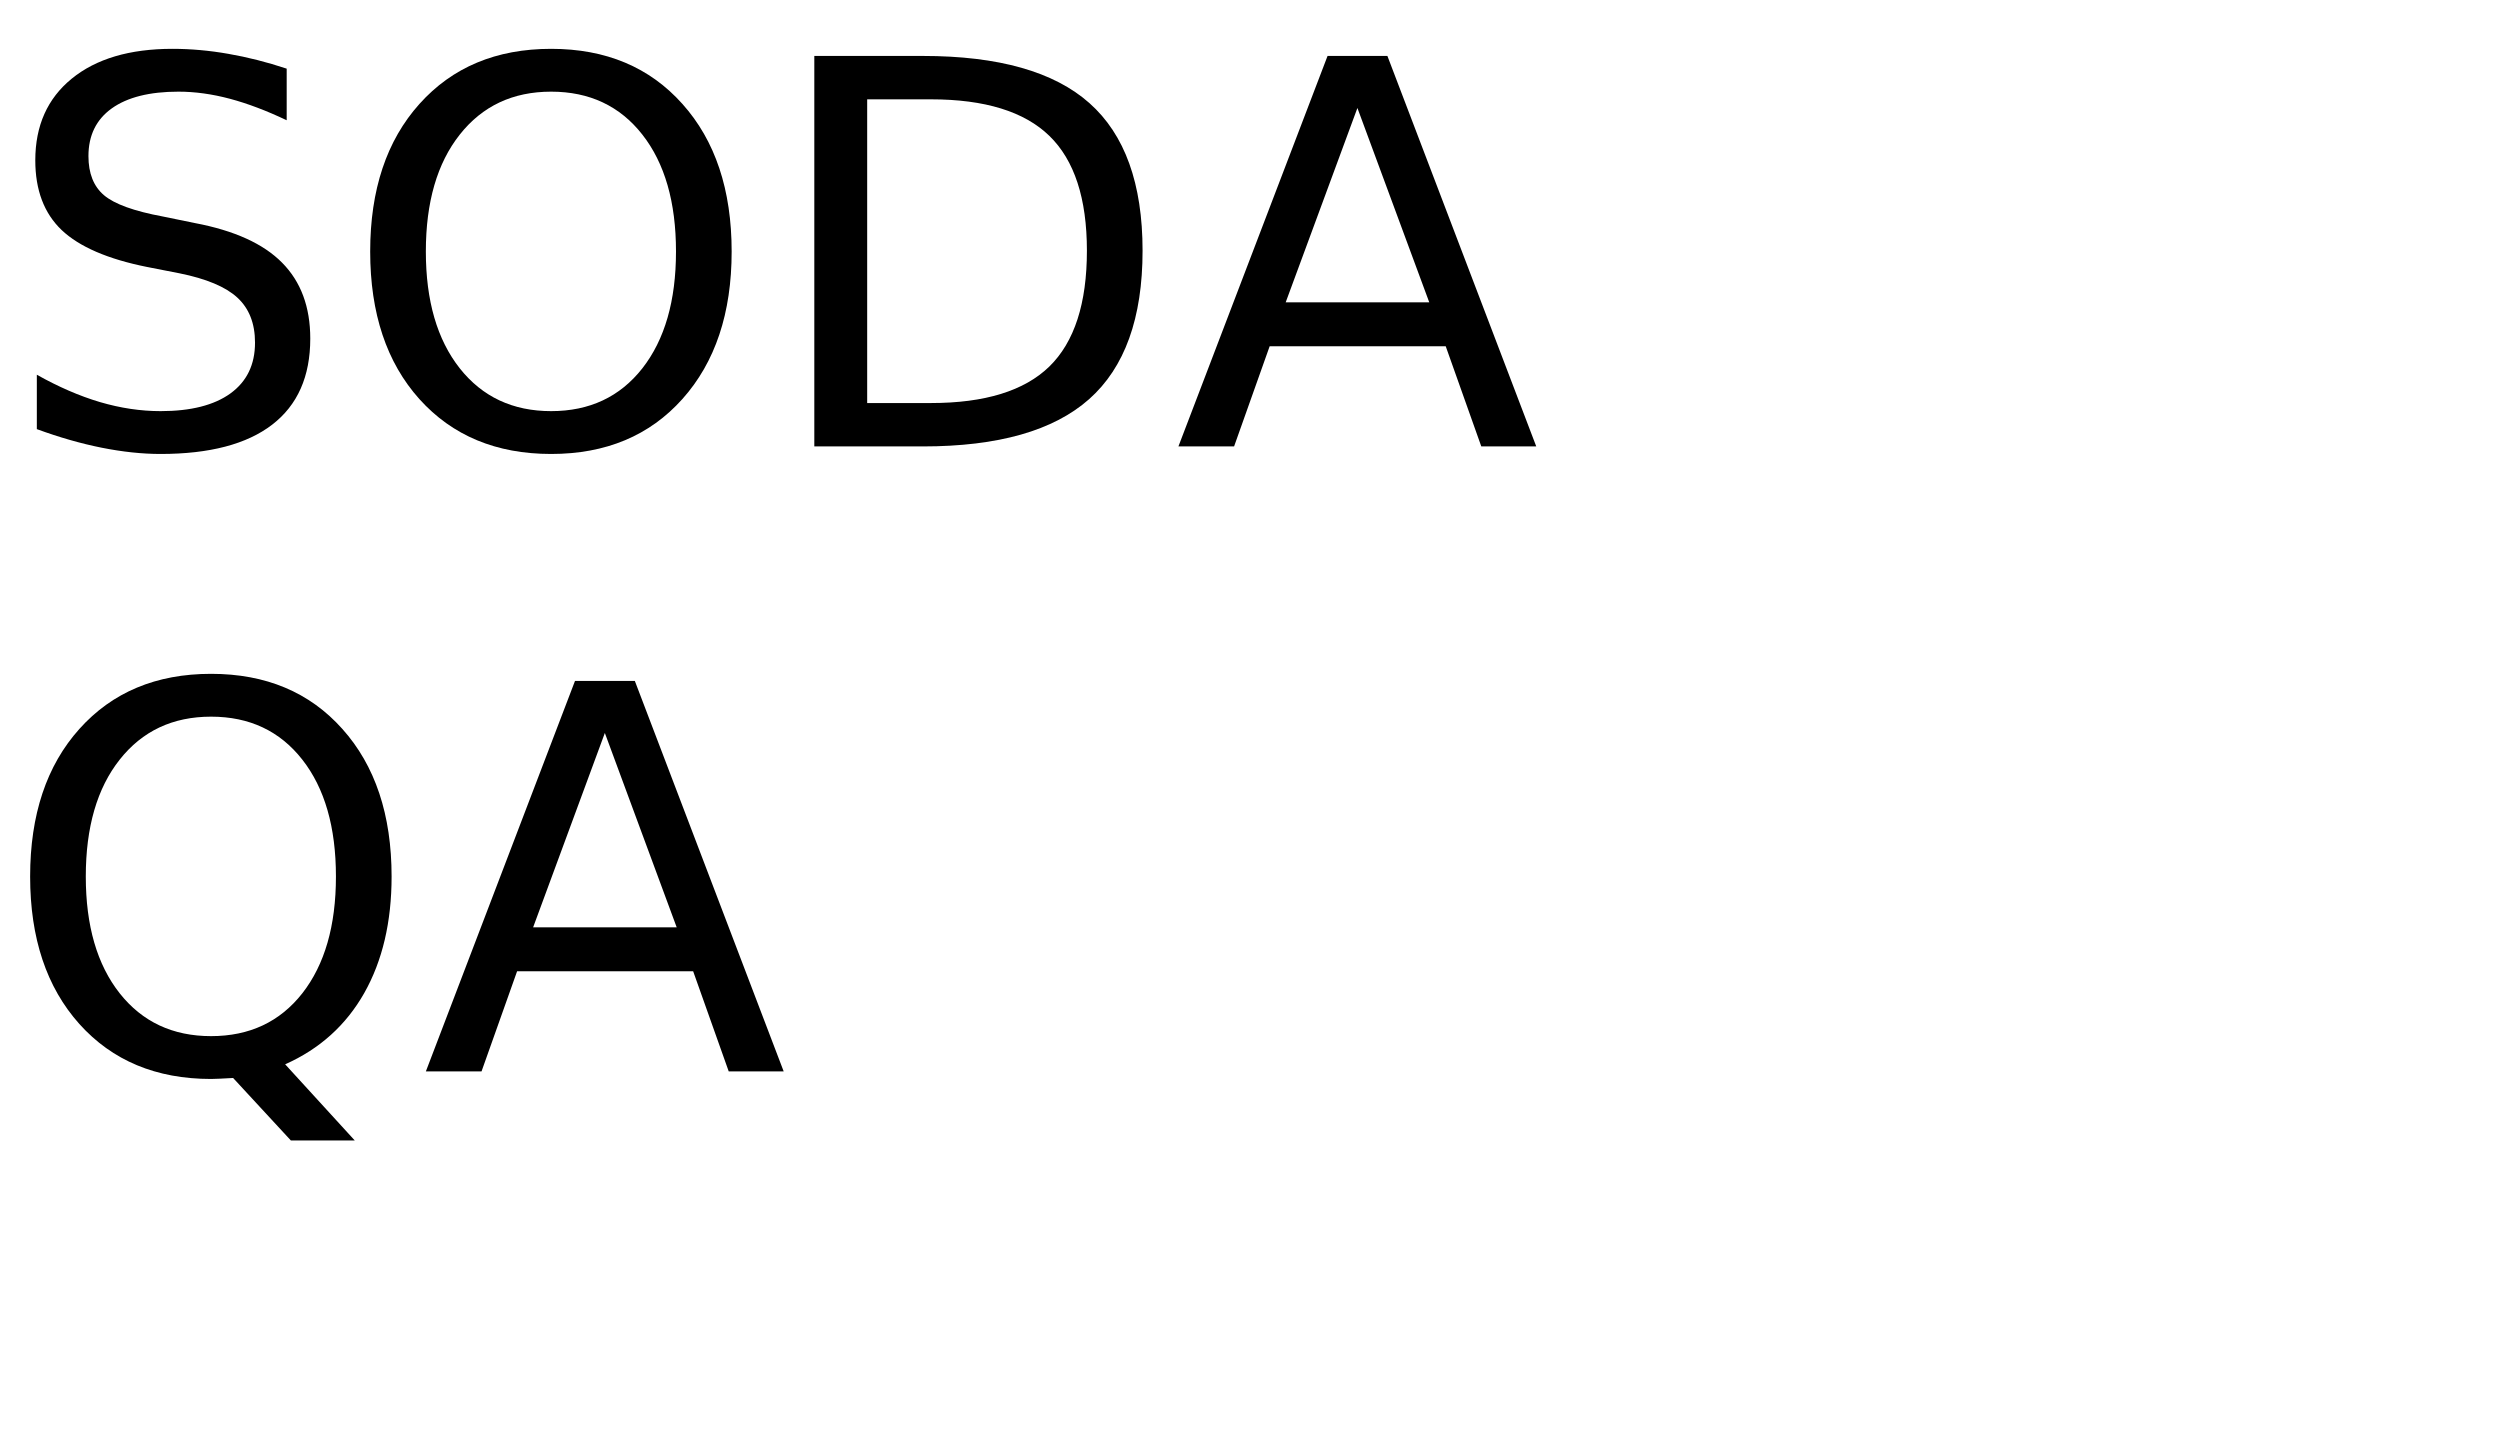
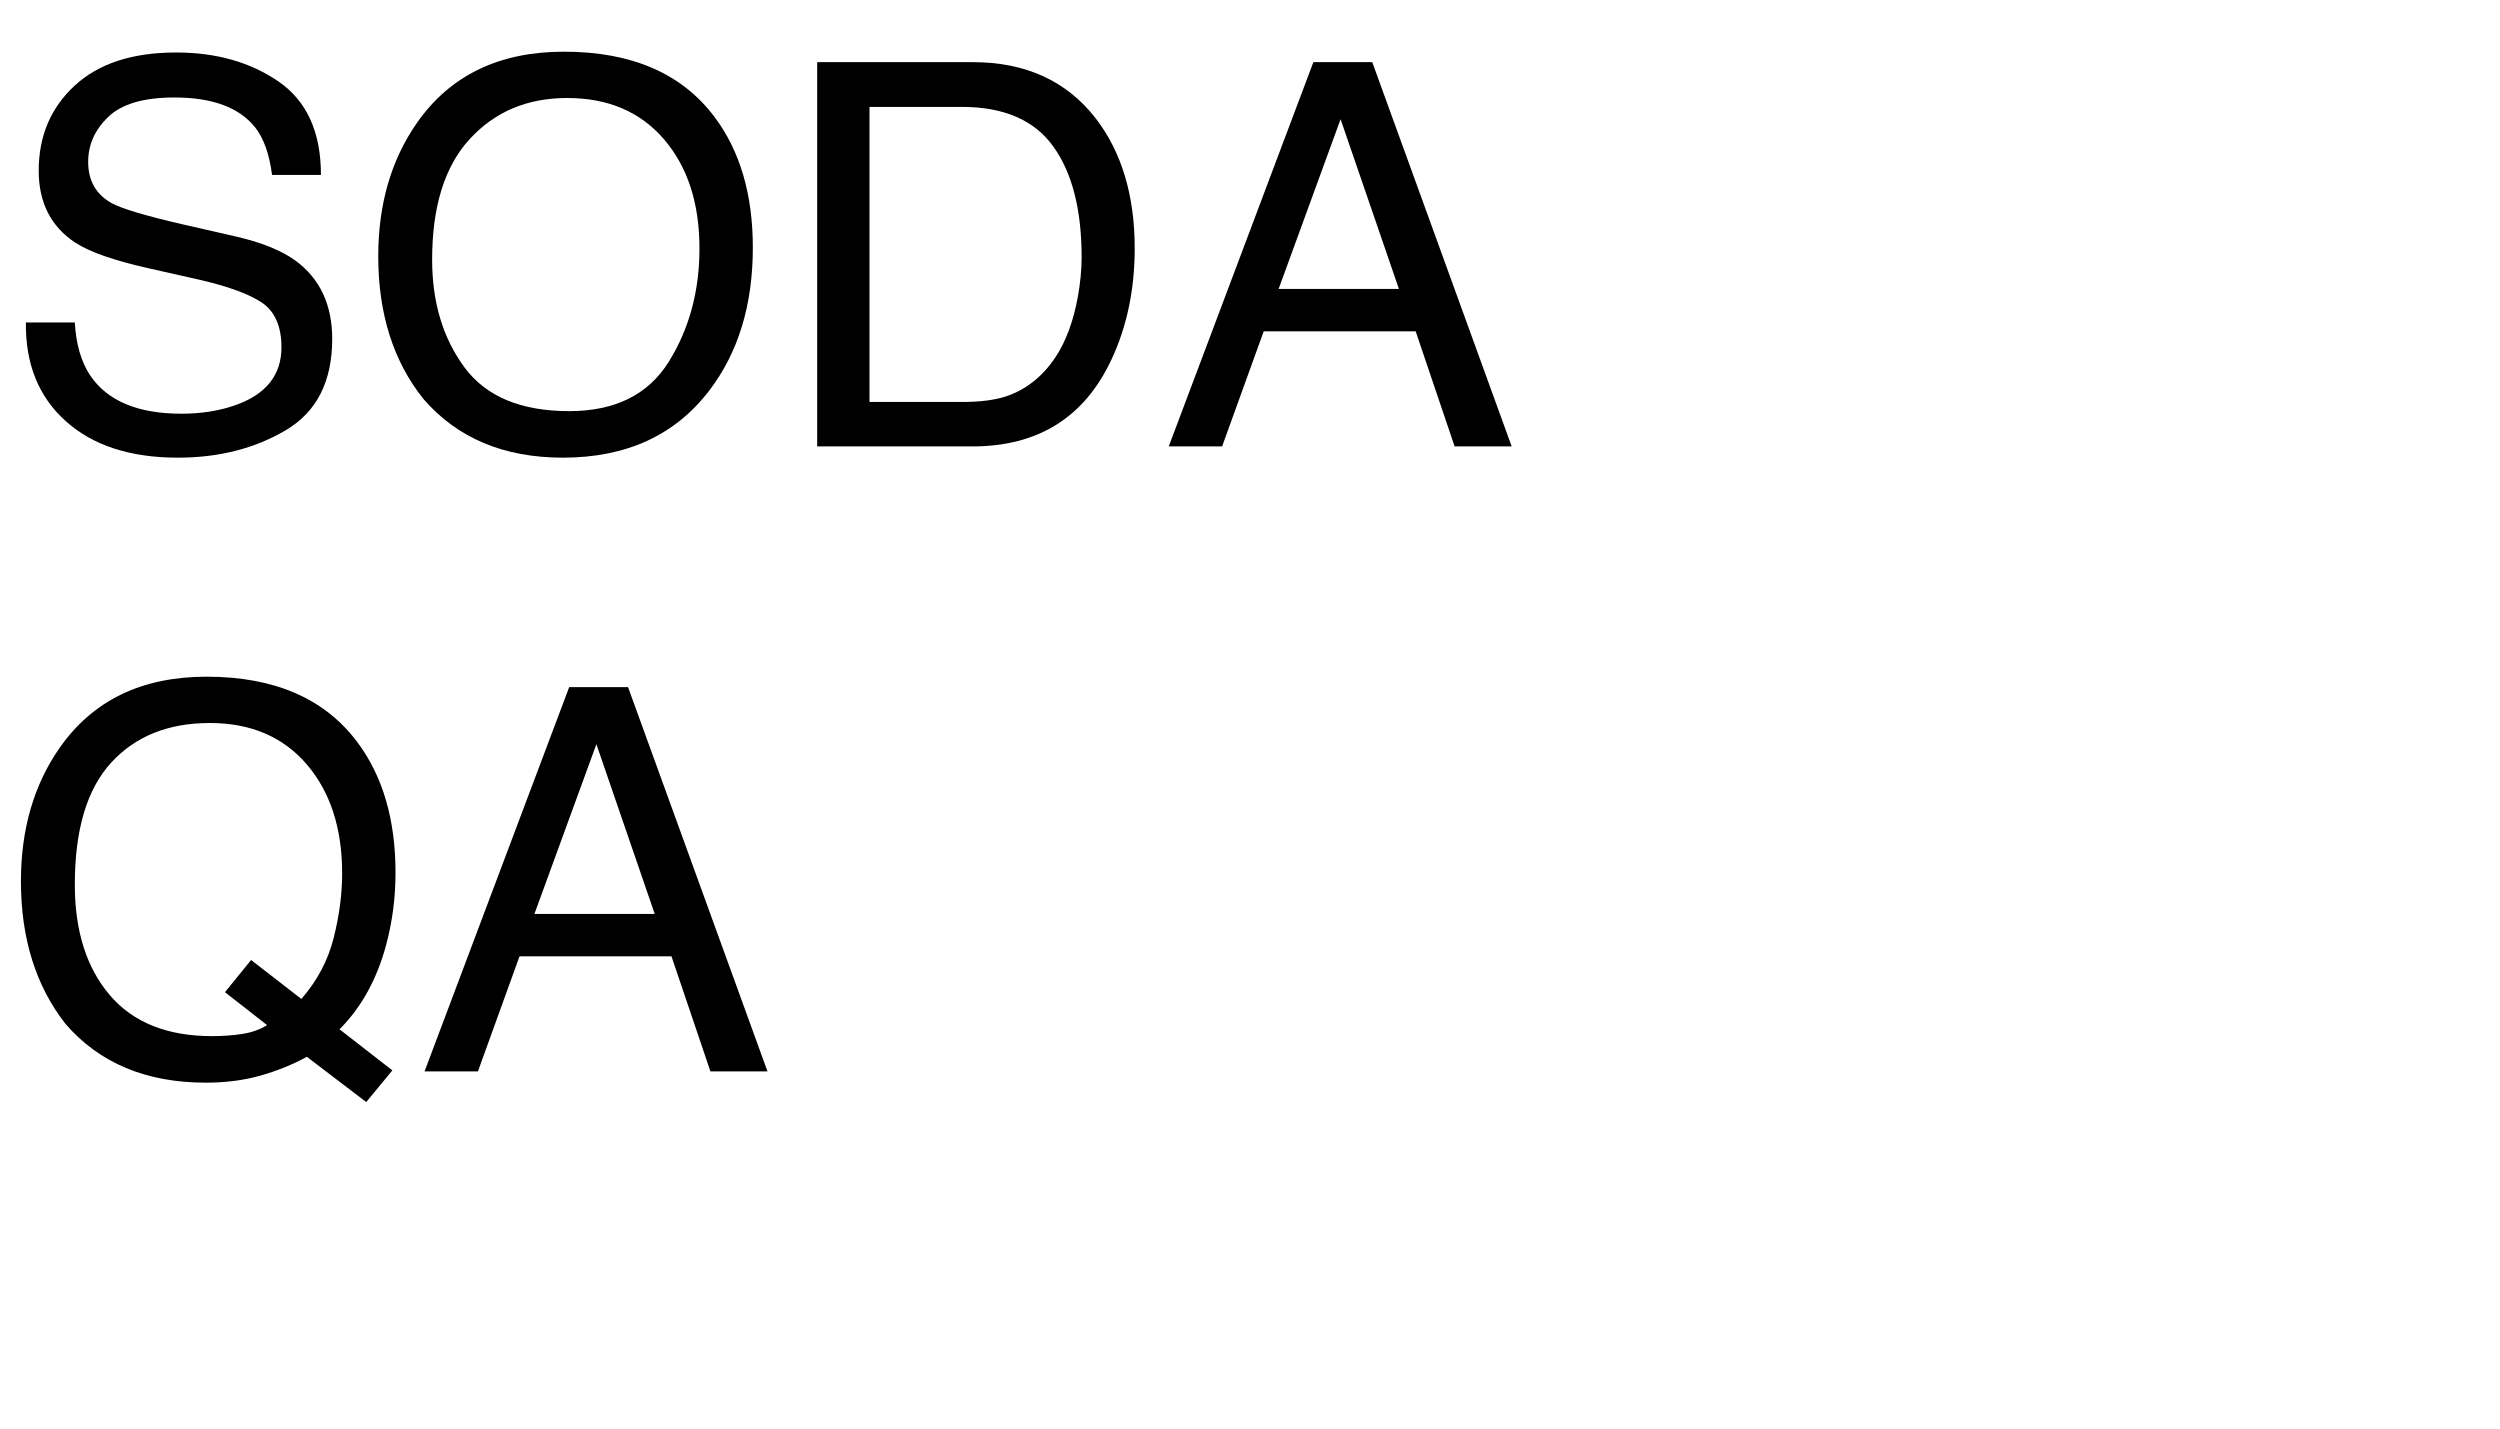
<svg xmlns="http://www.w3.org/2000/svg" xmlns:xlink="http://www.w3.org/1999/xlink" width="280" height="160" viewBox="0 0 280 160">
  <defs>
    <g>
      <g id="glyph-0-0">
-         <path d="M 32.109 -42.312 L 32.109 -36.531 C 29.859 -37.602 27.738 -38.406 25.75 -38.938 C 23.758 -39.469 21.836 -39.734 19.984 -39.734 C 16.754 -39.734 14.266 -39.109 12.516 -37.859 C 10.773 -36.609 9.906 -34.828 9.906 -32.516 C 9.906 -30.586 10.484 -29.129 11.641 -28.141 C 12.805 -27.148 15.008 -26.352 18.25 -25.75 L 21.828 -25.016 C 26.242 -24.18 29.5 -22.703 31.594 -20.578 C 33.695 -18.461 34.75 -15.629 34.75 -12.078 C 34.75 -7.836 33.328 -4.625 30.484 -2.438 C 27.641 -0.25 23.473 0.844 17.984 0.844 C 15.922 0.844 13.719 0.609 11.375 0.141 C 9.039 -0.328 6.625 -1.02 4.125 -1.938 L 4.125 -8.031 C 6.531 -6.676 8.883 -5.656 11.188 -4.969 C 13.5 -4.289 15.766 -3.953 17.984 -3.953 C 21.367 -3.953 23.977 -4.613 25.812 -5.938 C 27.645 -7.27 28.562 -9.164 28.562 -11.625 C 28.562 -13.781 27.898 -15.461 26.578 -16.672 C 25.266 -17.879 23.102 -18.785 20.094 -19.391 L 16.5 -20.094 C 12.082 -20.977 8.883 -22.359 6.906 -24.234 C 4.938 -26.109 3.953 -28.711 3.953 -32.047 C 3.953 -35.922 5.312 -38.969 8.031 -41.188 C 10.758 -43.414 14.52 -44.531 19.312 -44.531 C 21.363 -44.531 23.453 -44.344 25.578 -43.969 C 27.703 -43.602 29.879 -43.051 32.109 -42.312 Z M 32.109 -42.312 " />
+         <path d="M 8.379 -13.887 C 8.516 -11.445 9.094 -9.461 10.109 -7.938 C 12.043 -5.086 15.449 -3.664 20.332 -3.664 C 22.52 -3.664 24.512 -3.977 26.309 -4.602 C 29.785 -5.812 31.523 -7.977 31.523 -11.102 C 31.523 -13.445 30.789 -15.117 29.328 -16.113 C 27.844 -17.09 25.516 -17.938 22.352 -18.664 L 16.523 -19.98 C 12.715 -20.84 10.02 -21.789 8.438 -22.82 C 5.703 -24.617 4.336 -27.305 4.336 -30.879 C 4.336 -34.746 5.672 -37.922 8.352 -40.398 C 11.027 -42.879 14.812 -44.121 19.719 -44.121 C 24.23 -44.121 28.062 -43.031 31.215 -40.855 C 34.371 -38.676 35.945 -35.195 35.945 -30.41 L 30.469 -30.41 C 30.176 -32.715 29.551 -34.484 28.594 -35.711 C 26.816 -37.957 23.797 -39.082 19.539 -39.082 C 16.102 -39.082 13.633 -38.359 12.129 -36.914 C 10.625 -35.469 9.875 -33.789 9.875 -31.875 C 9.875 -29.766 10.75 -28.223 12.508 -27.246 C 13.66 -26.621 16.27 -25.84 20.332 -24.902 L 26.367 -23.523 C 29.277 -22.859 31.523 -21.953 33.105 -20.801 C 35.84 -18.789 37.207 -15.867 37.207 -12.039 C 37.207 -7.273 35.473 -3.867 32.008 -1.816 C 28.539 0.234 24.512 1.258 19.922 1.258 C 14.57 1.258 10.383 -0.109 7.352 -2.844 C 4.324 -5.559 2.844 -9.238 2.898 -13.887 Z M 8.379 -13.887 " />
      </g>
      <g id="glyph-0-1">
-         <path d="M 23.641 -39.734 C 19.348 -39.734 15.938 -38.129 13.406 -34.922 C 10.875 -31.723 9.609 -27.359 9.609 -21.828 C 9.609 -16.316 10.875 -11.957 13.406 -8.75 C 15.938 -5.551 19.348 -3.953 23.641 -3.953 C 27.941 -3.953 31.348 -5.551 33.859 -8.75 C 36.367 -11.957 37.625 -16.316 37.625 -21.828 C 37.625 -27.359 36.367 -31.723 33.859 -34.922 C 31.348 -38.129 27.941 -39.734 23.641 -39.734 Z M 23.641 -44.531 C 29.773 -44.531 34.676 -42.473 38.344 -38.359 C 42.02 -34.254 43.859 -28.742 43.859 -21.828 C 43.859 -14.93 42.02 -9.426 38.344 -5.312 C 34.676 -1.207 29.773 0.844 23.641 0.844 C 17.492 0.844 12.578 -1.203 8.891 -5.297 C 5.211 -9.398 3.375 -14.91 3.375 -21.828 C 3.375 -28.742 5.211 -34.254 8.891 -38.359 C 12.578 -42.473 17.492 -44.531 23.641 -44.531 Z M 23.641 -44.531 " />
+         <path d="M 23.145 -44.211 C 30.742 -44.211 36.367 -41.766 40.02 -36.883 C 42.871 -33.074 44.297 -28.203 44.297 -22.266 C 44.297 -15.84 42.664 -10.5 39.406 -6.242 C 35.578 -1.242 30.117 1.258 23.027 1.258 C 16.406 1.258 11.203 -0.93 7.414 -5.305 C 4.035 -9.523 2.344 -14.852 2.344 -21.297 C 2.344 -27.117 3.789 -32.102 6.68 -36.242 C 10.391 -41.555 15.879 -44.211 23.145 -44.211 Z M 23.73 -3.953 C 28.867 -3.953 32.582 -5.797 34.879 -9.477 C 37.172 -13.16 38.32 -17.391 38.32 -22.18 C 38.32 -27.238 36.996 -31.309 34.352 -34.395 C 31.703 -37.48 28.086 -39.023 23.496 -39.023 C 19.043 -39.023 15.41 -37.496 12.598 -34.438 C 9.785 -31.383 8.379 -26.875 8.379 -20.918 C 8.379 -16.152 9.586 -12.133 11.996 -8.863 C 14.41 -5.59 18.32 -3.953 23.73 -3.953 Z M 23.73 -3.953 " />
      </g>
      <g id="glyph-0-2">
-         <path d="M 11.812 -38.875 L 11.812 -4.859 L 18.953 -4.859 C 24.992 -4.859 29.414 -6.223 32.219 -8.953 C 35.02 -11.691 36.422 -16.016 36.422 -21.922 C 36.422 -27.773 35.02 -32.062 32.219 -34.781 C 29.414 -37.508 24.992 -38.875 18.953 -38.875 Z M 5.891 -43.734 L 18.047 -43.734 C 26.523 -43.734 32.742 -41.973 36.703 -38.453 C 40.672 -34.93 42.656 -29.422 42.656 -21.922 C 42.656 -14.379 40.66 -8.836 36.672 -5.297 C 32.691 -1.766 26.484 0 18.047 0 L 5.891 0 Z M 5.891 -43.734 " />
+         <path d="M 21.094 -4.98 C 23.066 -4.98 24.688 -5.188 25.957 -5.594 C 28.223 -6.355 30.078 -7.82 31.523 -9.992 C 32.676 -11.73 33.508 -13.953 34.016 -16.672 C 34.309 -18.293 34.453 -19.797 34.453 -21.18 C 34.453 -26.512 33.395 -30.656 31.273 -33.602 C 29.156 -36.551 25.742 -38.027 21.035 -38.027 L 10.695 -38.027 L 10.695 -4.98 Z M 4.836 -43.039 L 22.266 -43.039 C 28.184 -43.039 32.773 -40.938 36.035 -36.738 C 38.945 -32.949 40.398 -28.094 40.398 -22.18 C 40.398 -17.609 39.539 -13.477 37.82 -9.785 C 34.793 -3.262 29.59 0 22.207 0 L 4.836 0 Z M 4.836 -43.039 " />
      </g>
      <g id="glyph-0-3">
-         <path d="M 20.516 -37.906 L 12.484 -16.141 L 28.562 -16.141 Z M 17.172 -43.734 L 23.875 -43.734 L 40.547 0 L 34.391 0 L 30.406 -11.219 L 10.688 -11.219 L 6.703 0 L 0.469 0 Z M 17.172 -43.734 " />
+         <path d="M 26.66 -17.637 L 20.125 -36.648 L 13.184 -17.637 Z M 17.078 -43.039 L 23.672 -43.039 L 39.289 0 L 32.898 0 L 28.535 -12.891 L 11.516 -12.891 L 6.855 0 L 0.879 0 Z M 17.078 -43.039 " />
      </g>
      <g id="glyph-0-4">
-         <path d="M 23.641 -39.734 C 19.348 -39.734 15.938 -38.129 13.406 -34.922 C 10.875 -31.723 9.609 -27.359 9.609 -21.828 C 9.609 -16.316 10.875 -11.957 13.406 -8.75 C 15.938 -5.551 19.348 -3.953 23.641 -3.953 C 27.941 -3.953 31.348 -5.551 33.859 -8.75 C 36.367 -11.957 37.625 -16.316 37.625 -21.828 C 37.625 -27.359 36.367 -31.723 33.859 -34.922 C 31.348 -38.129 27.941 -39.734 23.641 -39.734 Z M 31.938 -0.797 L 39.734 7.734 L 32.578 7.734 L 26.109 0.734 C 25.461 0.773 24.969 0.801 24.625 0.812 C 24.281 0.832 23.953 0.844 23.641 0.844 C 17.492 0.844 12.578 -1.207 8.891 -5.312 C 5.211 -9.426 3.375 -14.93 3.375 -21.828 C 3.375 -28.742 5.211 -34.254 8.891 -38.359 C 12.578 -42.473 17.492 -44.531 23.641 -44.531 C 29.773 -44.531 34.676 -42.473 38.344 -38.359 C 42.02 -34.254 43.859 -28.742 43.859 -21.828 C 43.859 -16.742 42.836 -12.395 40.797 -8.781 C 38.754 -5.176 35.801 -2.516 31.938 -0.797 Z M 31.938 -0.797 " />
+         <path d="M 43.945 -0.117 L 41.016 3.43 L 34.367 -1.641 C 32.766 -0.762 31.031 -0.059 29.164 0.469 C 27.301 0.996 25.266 1.258 23.055 1.258 C 16.375 1.258 11.141 -0.93 7.352 -5.305 C 4.012 -9.562 2.344 -14.891 2.344 -21.297 C 2.344 -27.117 3.789 -32.102 6.68 -36.242 C 10.391 -41.555 15.879 -44.211 23.145 -44.211 C 30.742 -44.211 36.367 -41.766 40.02 -36.883 C 42.871 -33.074 44.297 -28.203 44.297 -22.266 C 44.297 -19.492 43.953 -16.828 43.273 -14.266 C 42.238 -10.359 40.488 -7.18 38.027 -4.719 Z M 23.758 -3.953 C 24.969 -3.953 26.102 -4.039 27.156 -4.203 C 28.211 -4.371 29.133 -4.695 29.914 -5.188 L 25.195 -8.875 L 28.125 -12.48 L 33.75 -8.117 C 35.527 -10.148 36.734 -12.422 37.367 -14.941 C 38.004 -17.461 38.32 -19.875 38.32 -22.18 C 38.32 -27.238 36.996 -31.309 34.352 -34.395 C 31.703 -37.48 28.086 -39.023 23.496 -39.023 C 18.848 -39.023 15.164 -37.543 12.453 -34.586 C 9.738 -31.625 8.379 -27.07 8.379 -20.918 C 8.379 -15.742 9.684 -11.621 12.289 -8.555 C 14.898 -5.488 18.719 -3.953 23.758 -3.953 Z M 23.758 -3.953 " />
      </g>
    </g>
  </defs>
  <g fill="rgb(0%, 0%, 0%)" fill-opacity="1">
    <use xlink:href="#glyph-0-0" x="0" y="50" />
-     <use xlink:href="#glyph-0-1" x="38.086" y="50" />
-     <use xlink:href="#glyph-0-2" x="85.312" y="50" />
-     <use xlink:href="#glyph-0-3" x="131.514" y="50" />
+     <use xlink:href="#glyph-0-1" x="40.02" y="50" />
+     <use xlink:href="#glyph-0-2" x="86.689" y="50" />
+     <use xlink:href="#glyph-0-3" x="130.02" y="50" />
  </g>
  <g fill="rgb(0%, 0%, 0%)" fill-opacity="1">
    <use xlink:href="#glyph-0-4" x="0" y="120" />
-     <use xlink:href="#glyph-0-3" x="47.227" y="120" />
+     <use xlink:href="#glyph-0-3" x="46.67" y="120" />
  </g>
</svg>
